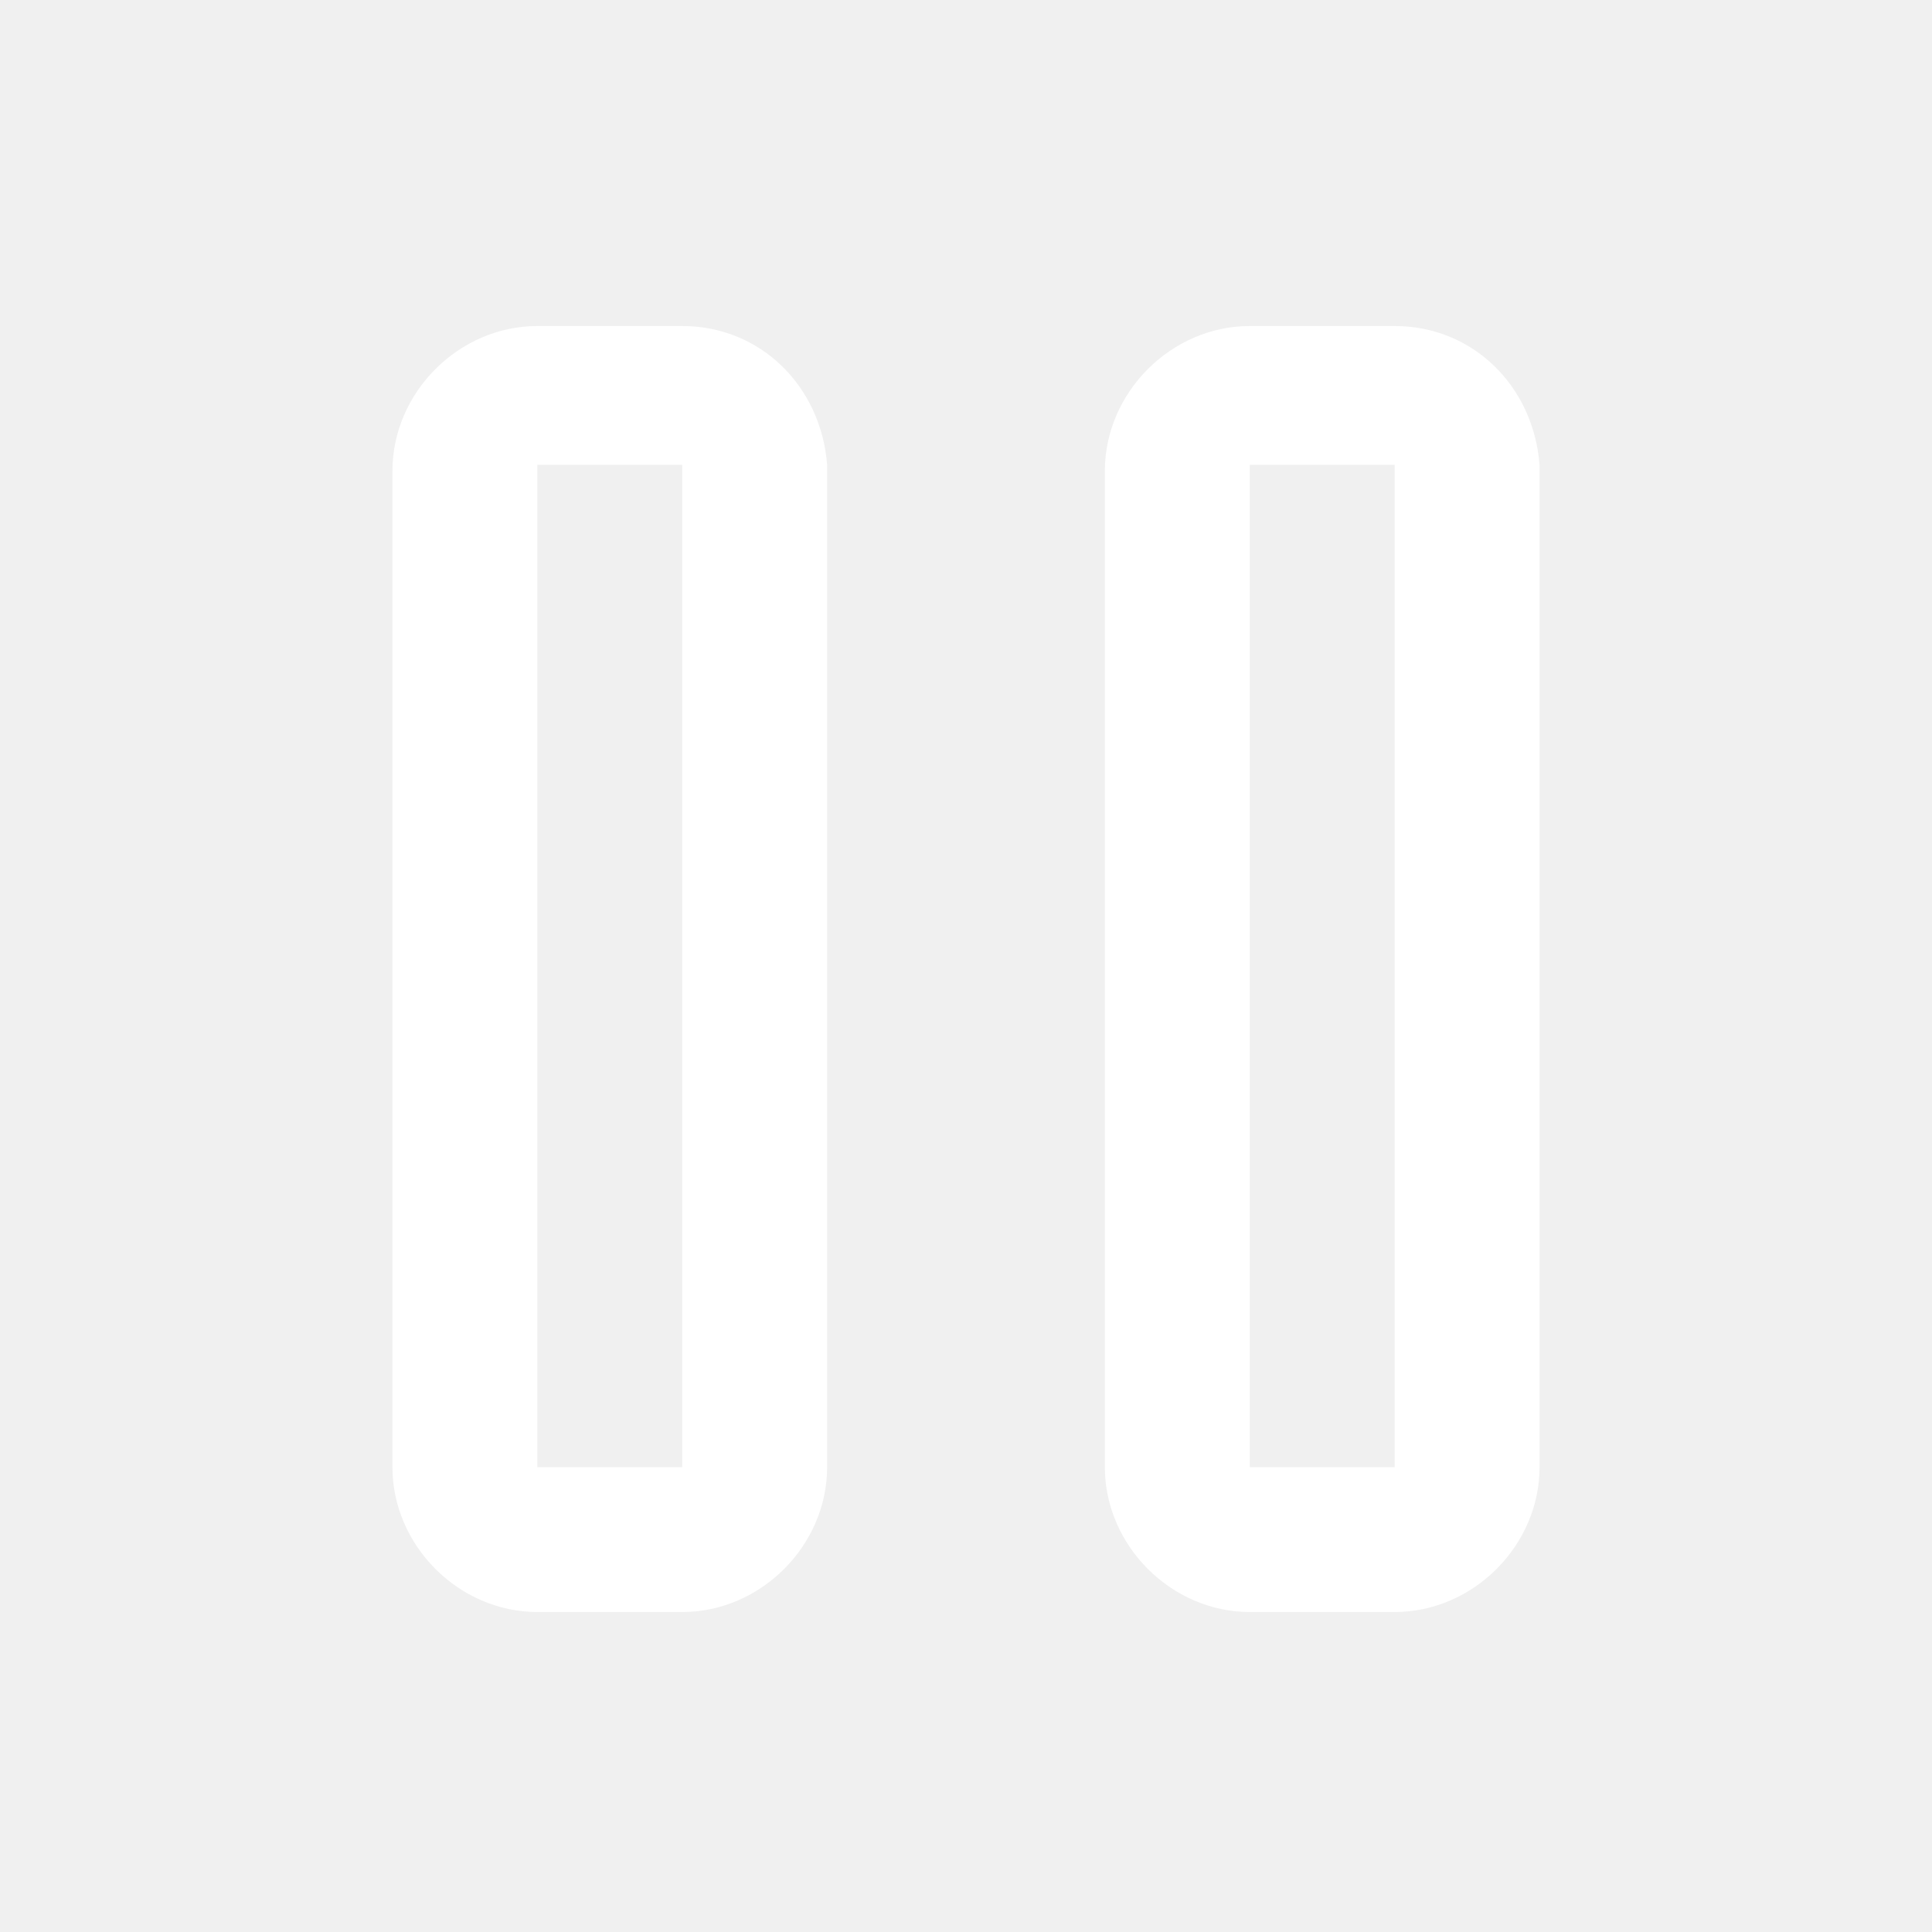
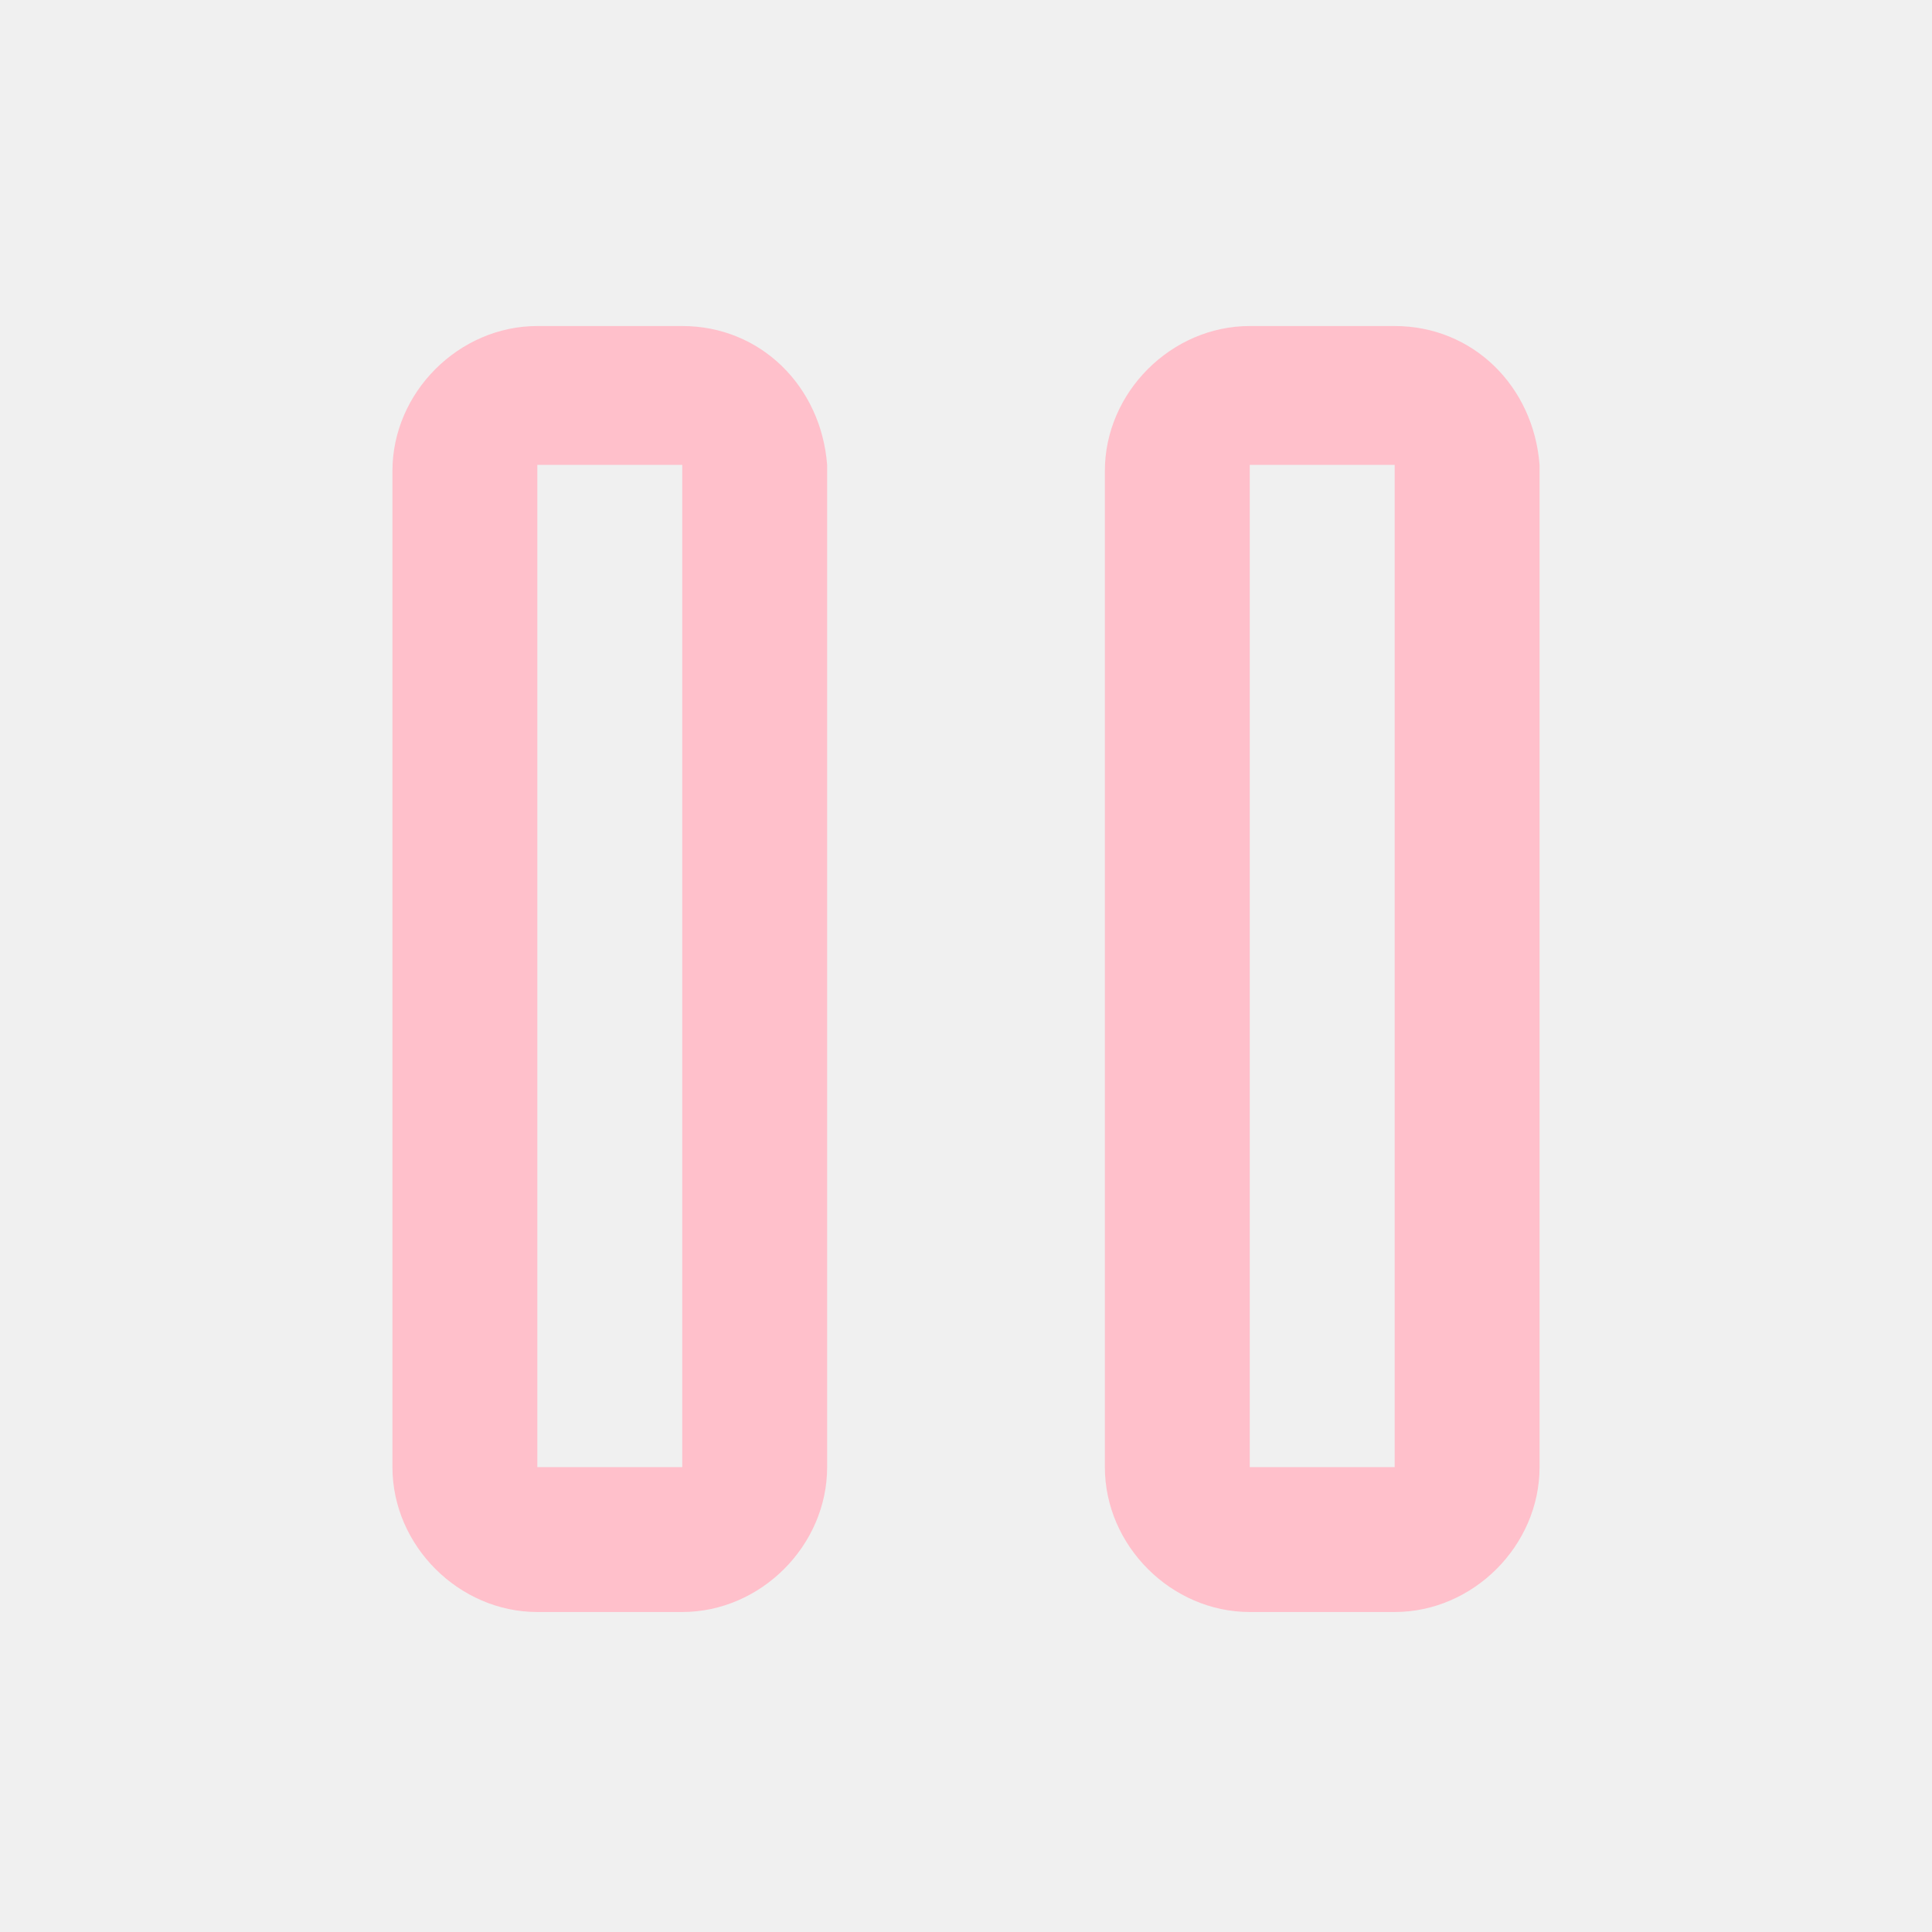
<svg xmlns="http://www.w3.org/2000/svg" version="1.1" id="Layer_1" x="0px" y="0px" viewBox="0 0 32 32" style="enable-background:new 0 0 32 32;" xml:space="preserve">
  <style type="text/css">
- 	.st0{fill:#FFFFFF;}
+ 	.st0{fill:#ffc0cb;}
</style>
  <g id="Rectangle_2_copy">
    <g>
      <path class="st0" d="M11.3,5.4H8.9c-1.3,0-2.4,1.1-2.4,2.4v16.5c0,1.3,1.1,2.4,2.4,2.4h2.4c1.3,0,2.4-1.1,2.4-2.4V7.7    C13.6,6.4,12.6,5.4,11.3,5.4z M11.3,24.3H8.9V7.7h2.4V24.3z" />
    </g>
  </g>
  <g id="Rectangle_2_copy_2">
    <g>
      <path class="st0" d="M23.1,5.4h-2.4c-1.3,0-2.4,1.1-2.4,2.4v16.5c0,1.3,1.1,2.4,2.4,2.4h2.4c1.3,0,2.4-1.1,2.4-2.4V7.7    C25.4,6.4,24.4,5.4,23.1,5.4z M23.1,24.3h-2.4V7.7h2.4V24.3z" />
    </g>
  </g>
</svg>
